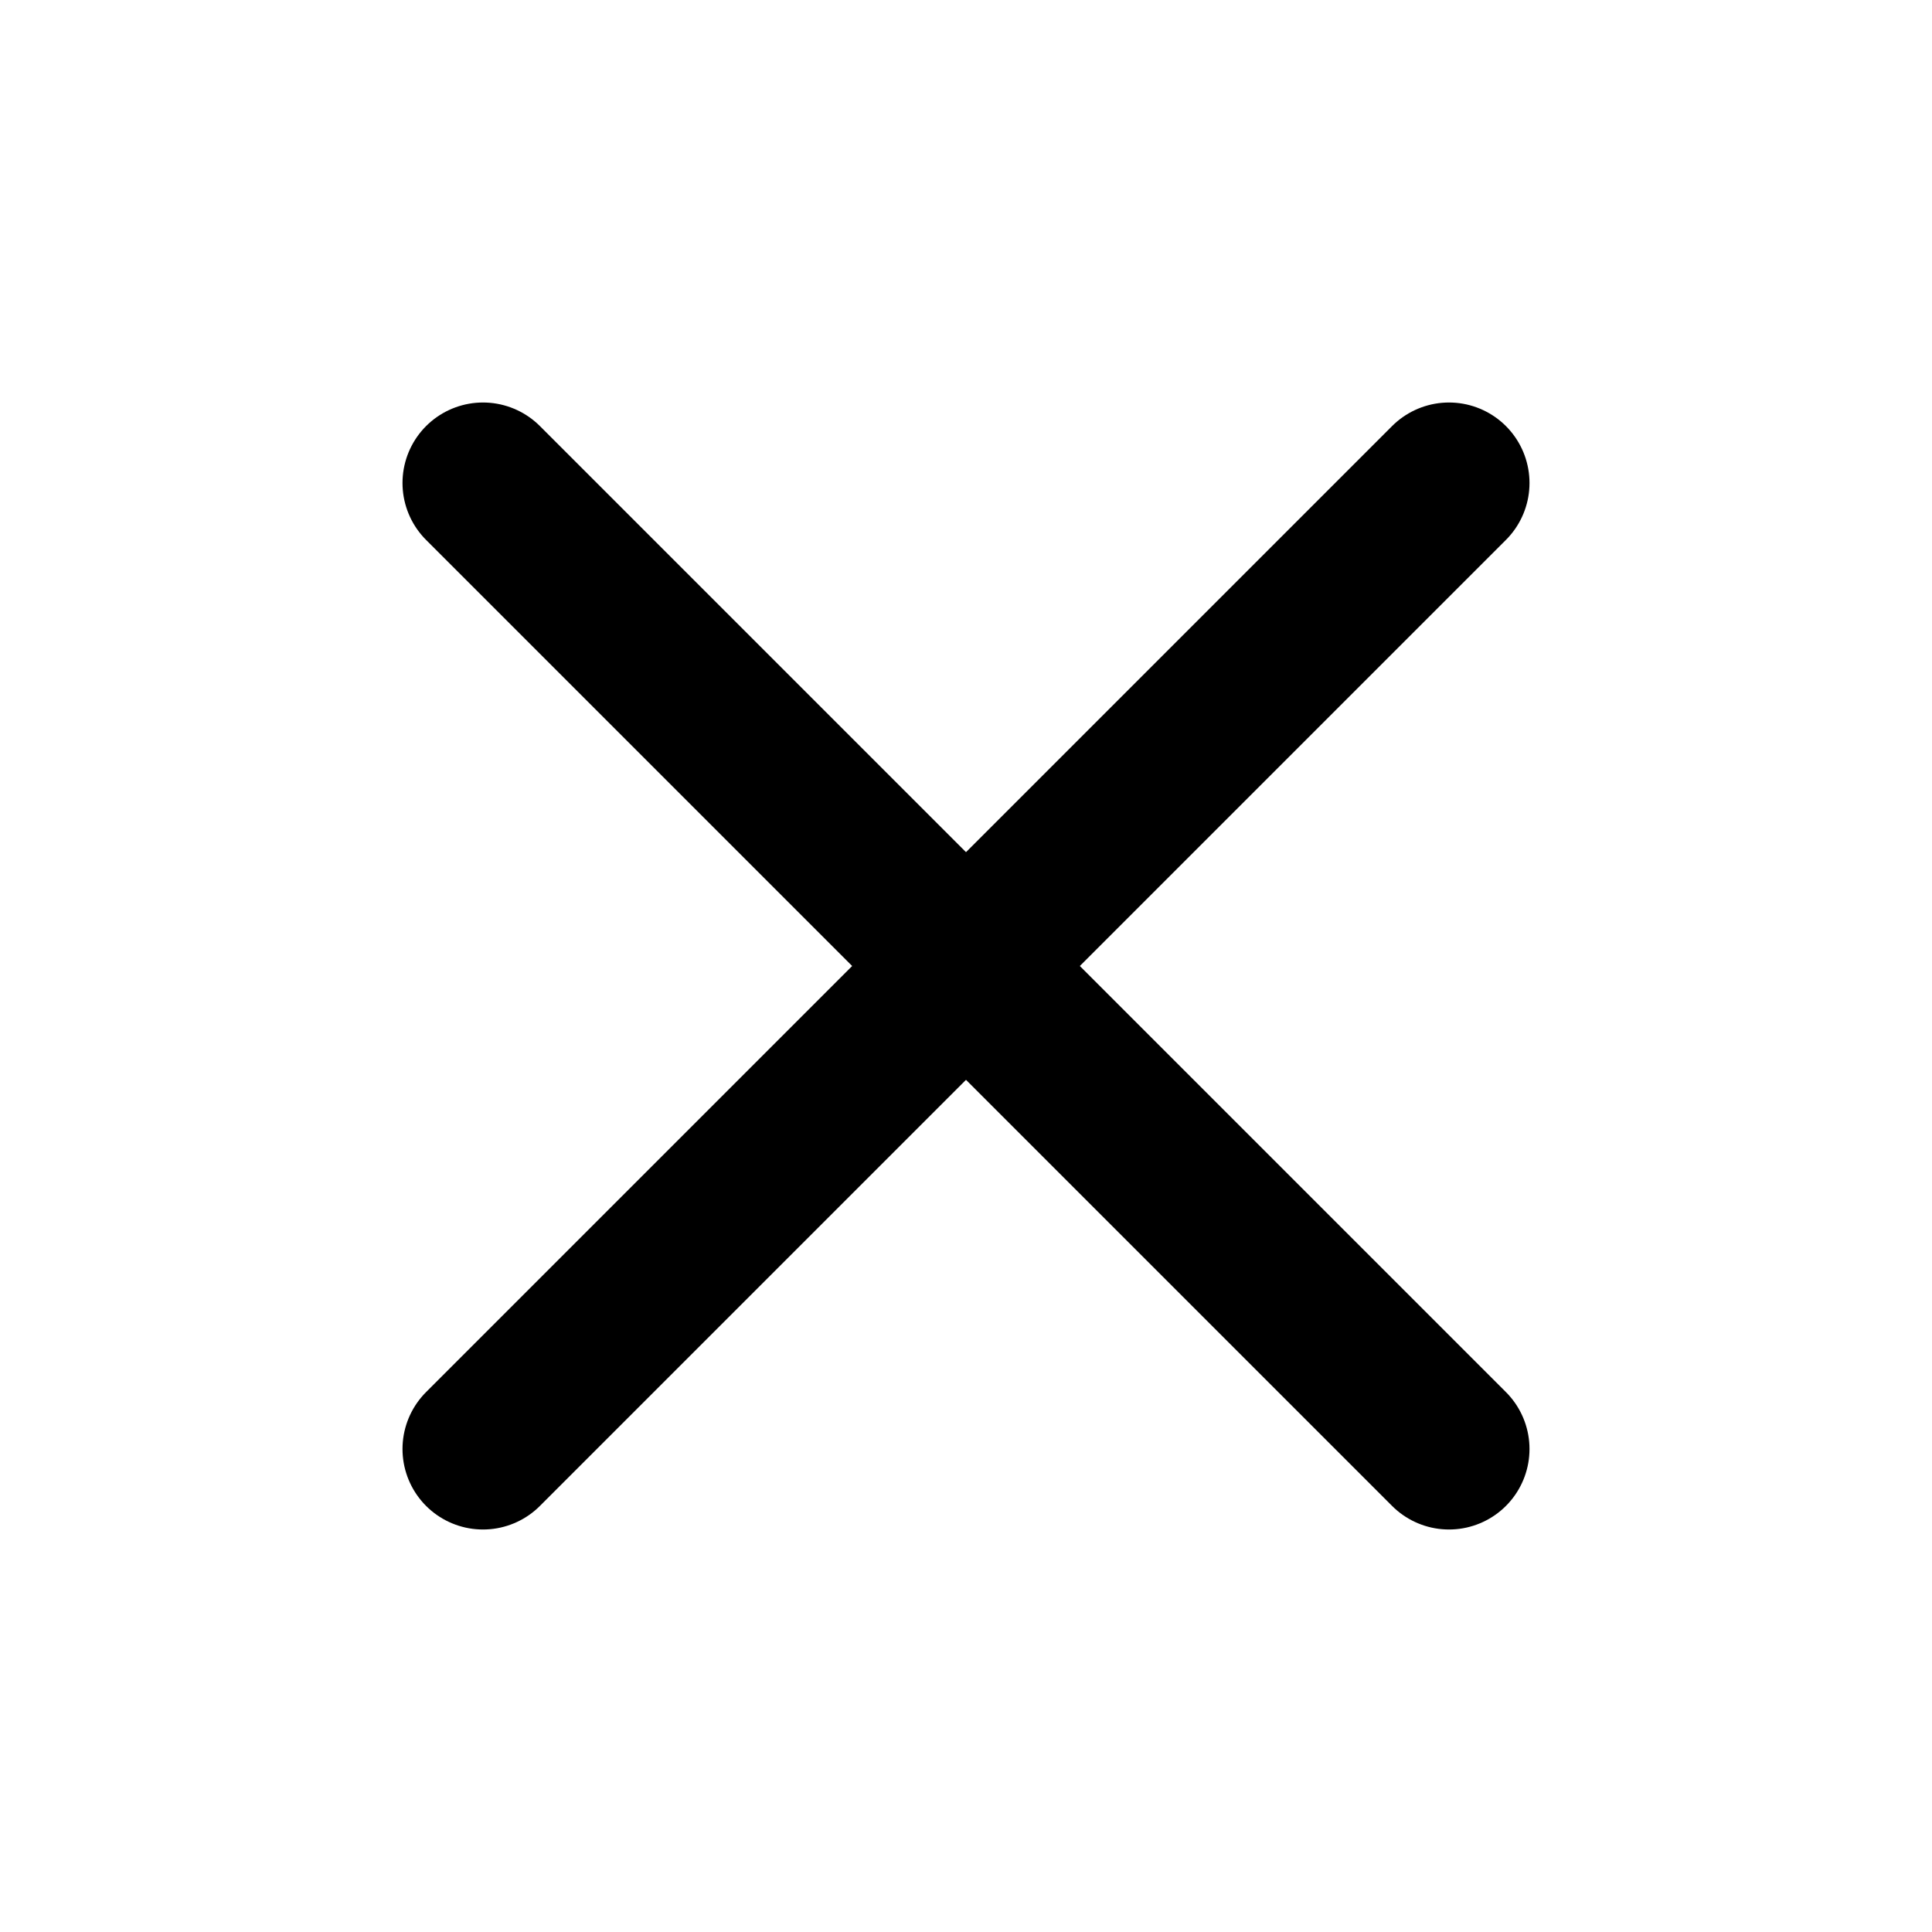
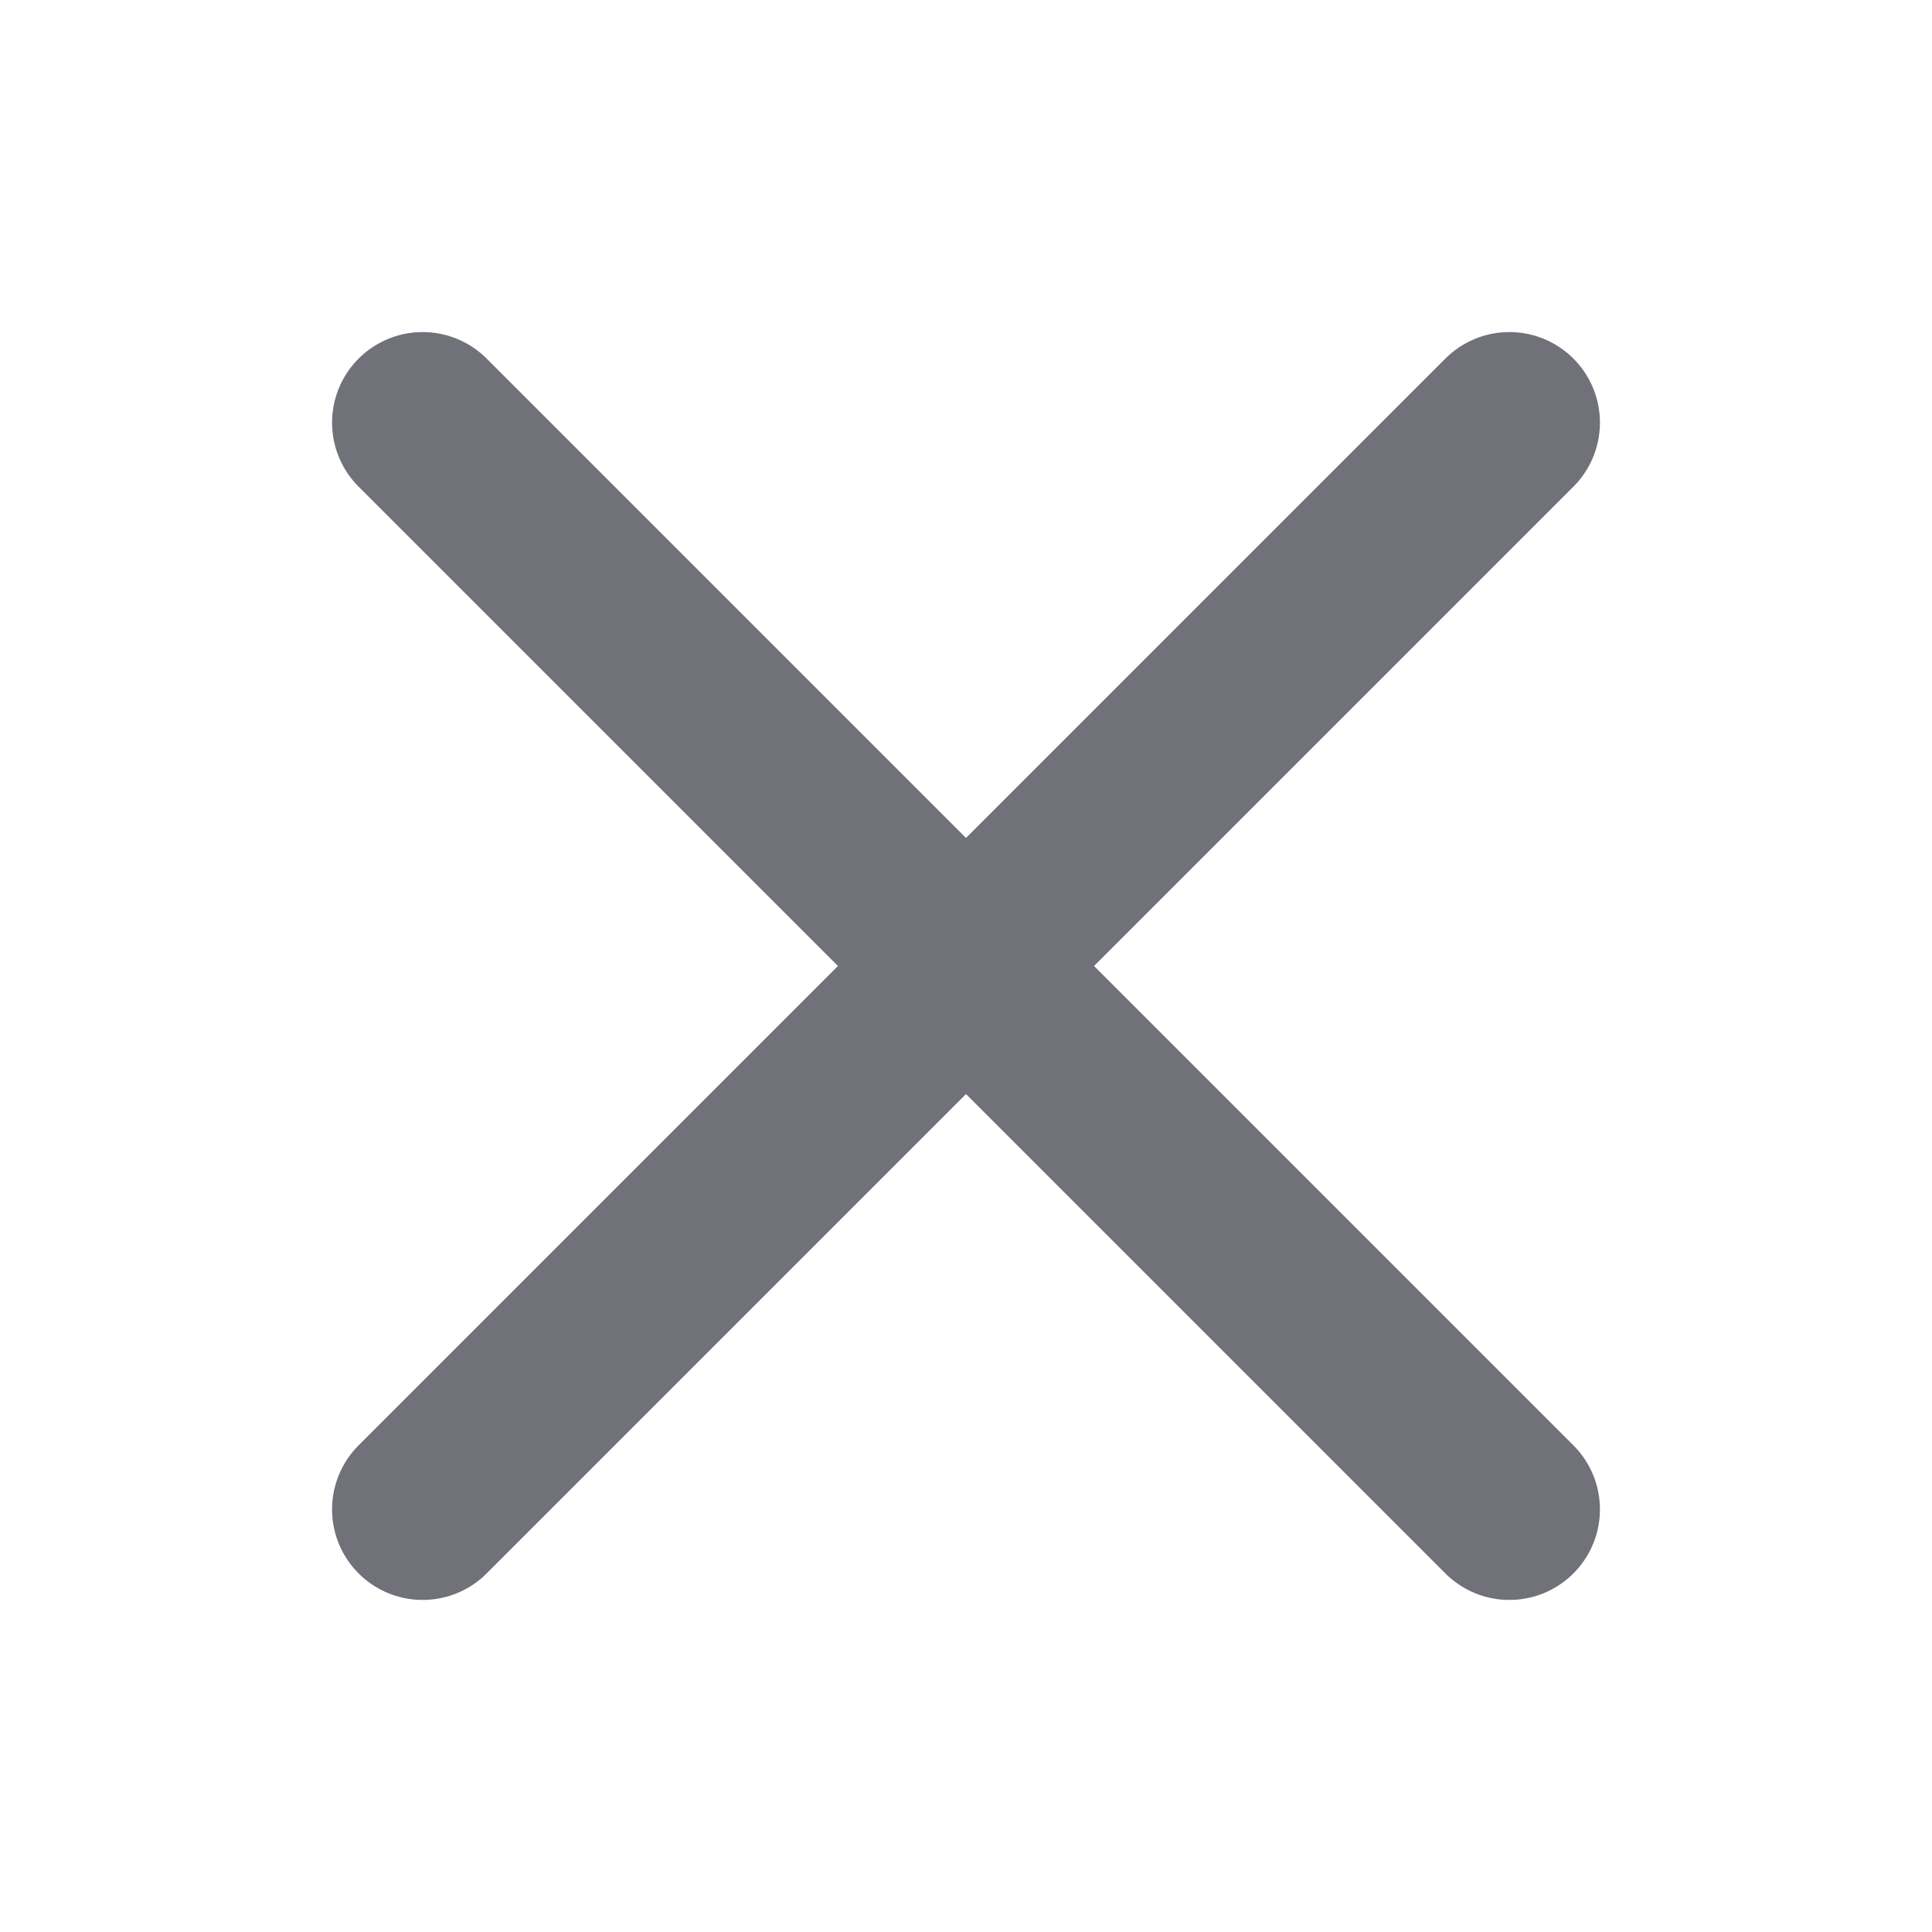
- <svg xmlns="http://www.w3.org/2000/svg" width="16" height="16" viewBox="0 0 24 24" fill="none" stroke="currentColor" stroke-width="2" stroke-linecap="round" stroke-linejoin="round" class="text-primary">
-   <line x1="18" y1="6" x2="6" y2="18" />
-   <line x1="6" y1="6" x2="18" y2="18" />
+ <svg xmlns="http://www.w3.org/2000/svg" width="16" height="16" fill="#71717A" viewBox="0 0 256 256">
+   <rect width="256" height="256" fill="none" />
+   <line x1="200" y1="56" x2="56" y2="200" fill="none" stroke="#71717A" stroke-linecap="round" stroke-linejoin="round" stroke-width="24" />
+   <line x1="200" y1="200" x2="56" y2="56" fill="none" stroke="#71717A" stroke-linecap="round" stroke-linejoin="round" stroke-width="24" />
</svg>
